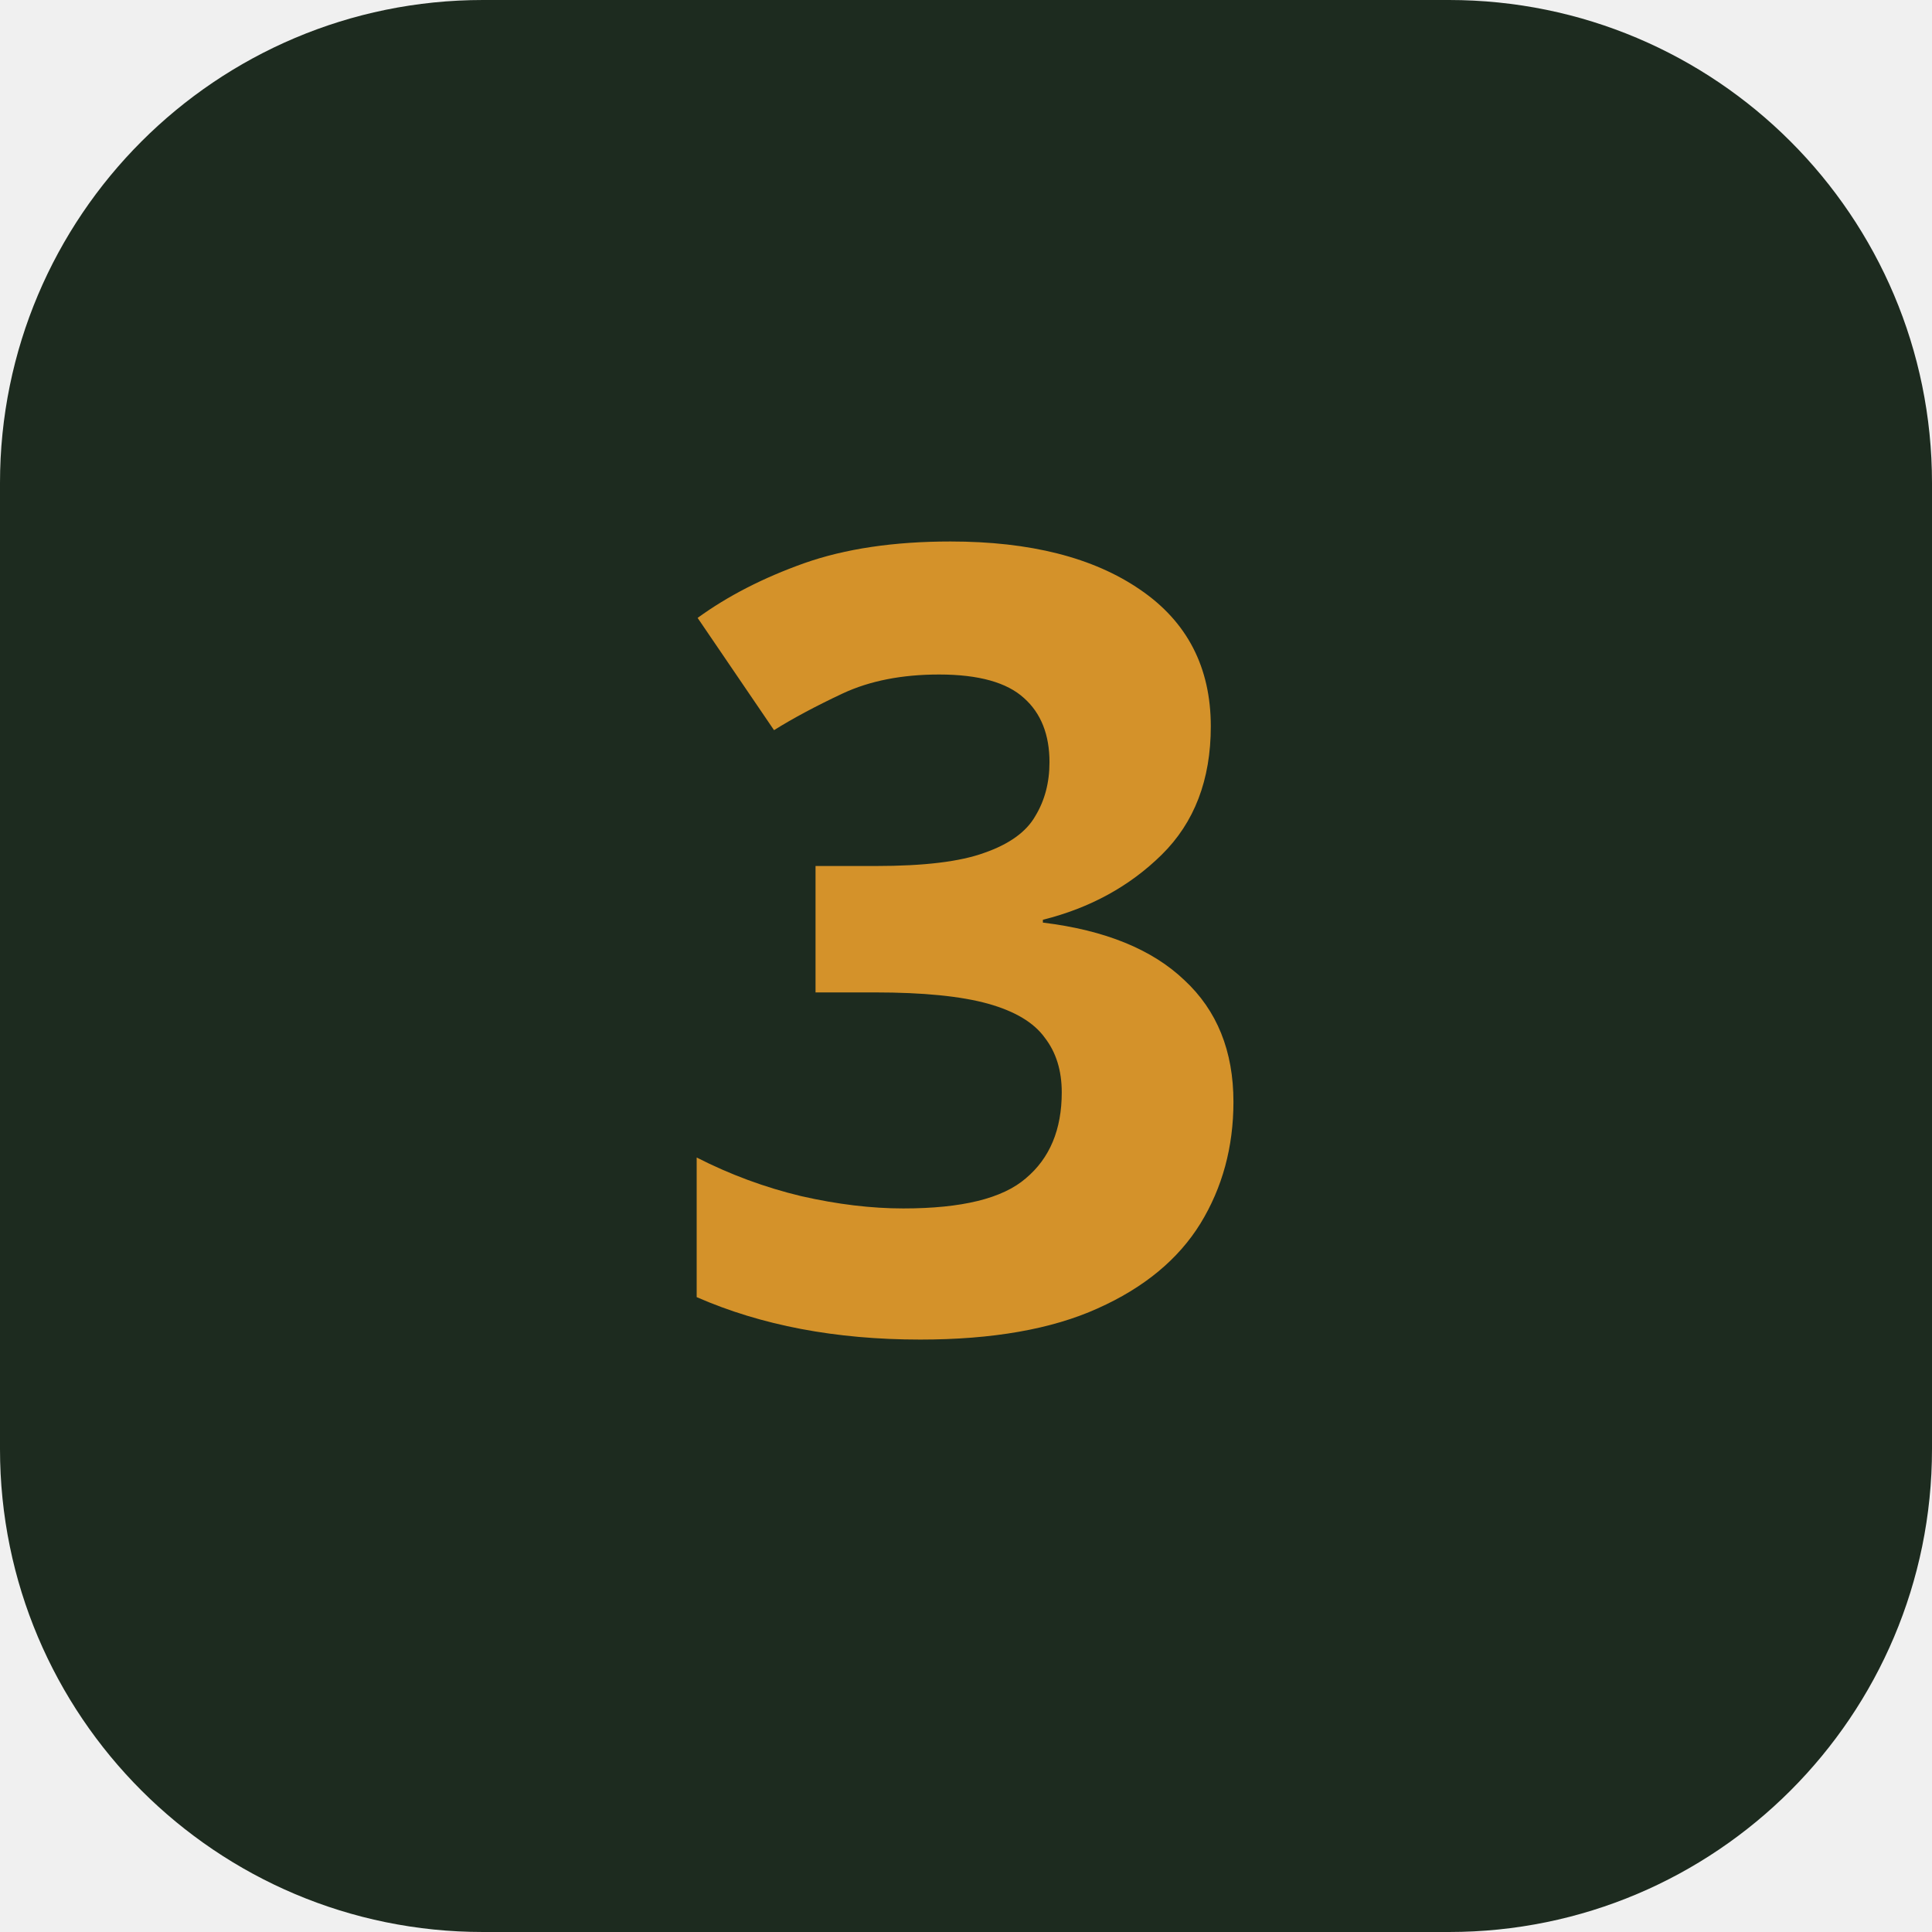
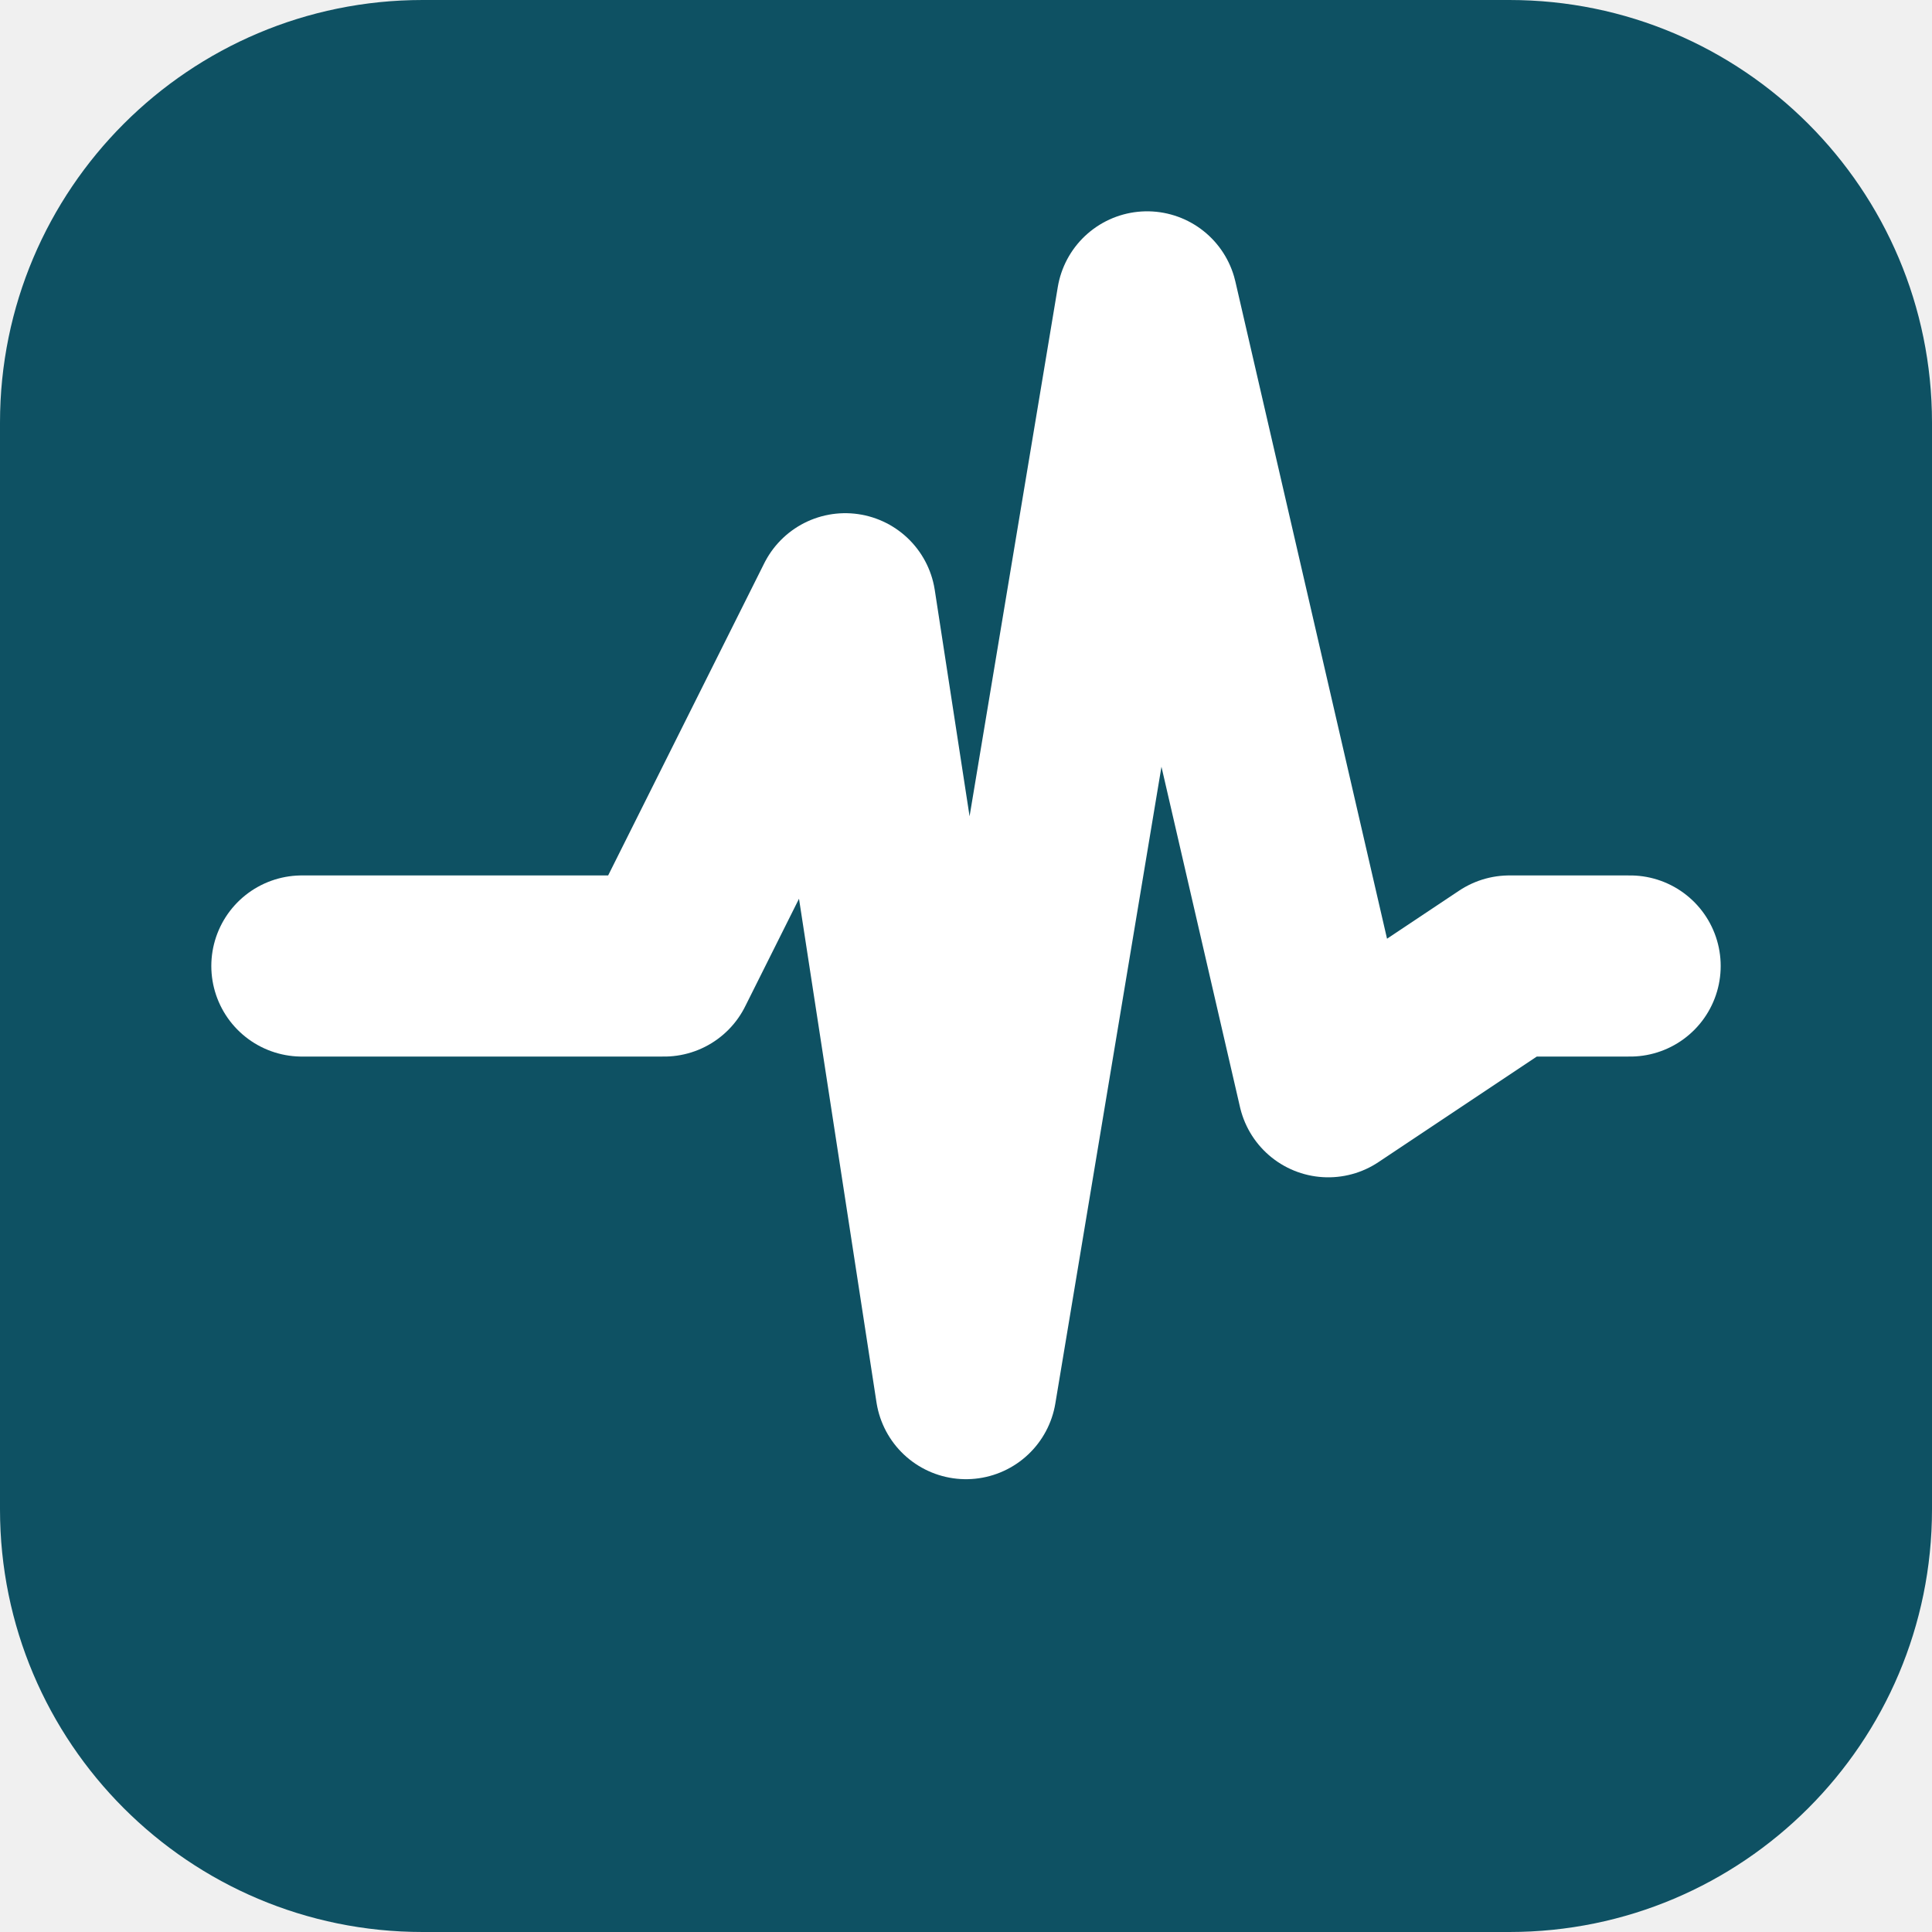
<svg xmlns="http://www.w3.org/2000/svg" viewBox="0 0 32 32">
-   <rect width="32" height="32" rx="8" fill="#1D2B1F" />
-   <text x="16" y="22" font-size="18" text-anchor="middle" fill="#D4922A" font-family="sans-serif" font-weight="bold">3</text>
+   <rect width="32" height="32" rx="7" fill="#0E5163" />
+   <path d="M 5 16 L 11 16 L 14 10 L 16 23 L 19 5 L 22 18 L 25 16 L 27 16" fill="none" stroke="#FFFFFF" stroke-width="3" stroke-linecap="round" stroke-linejoin="round" />
</svg>
